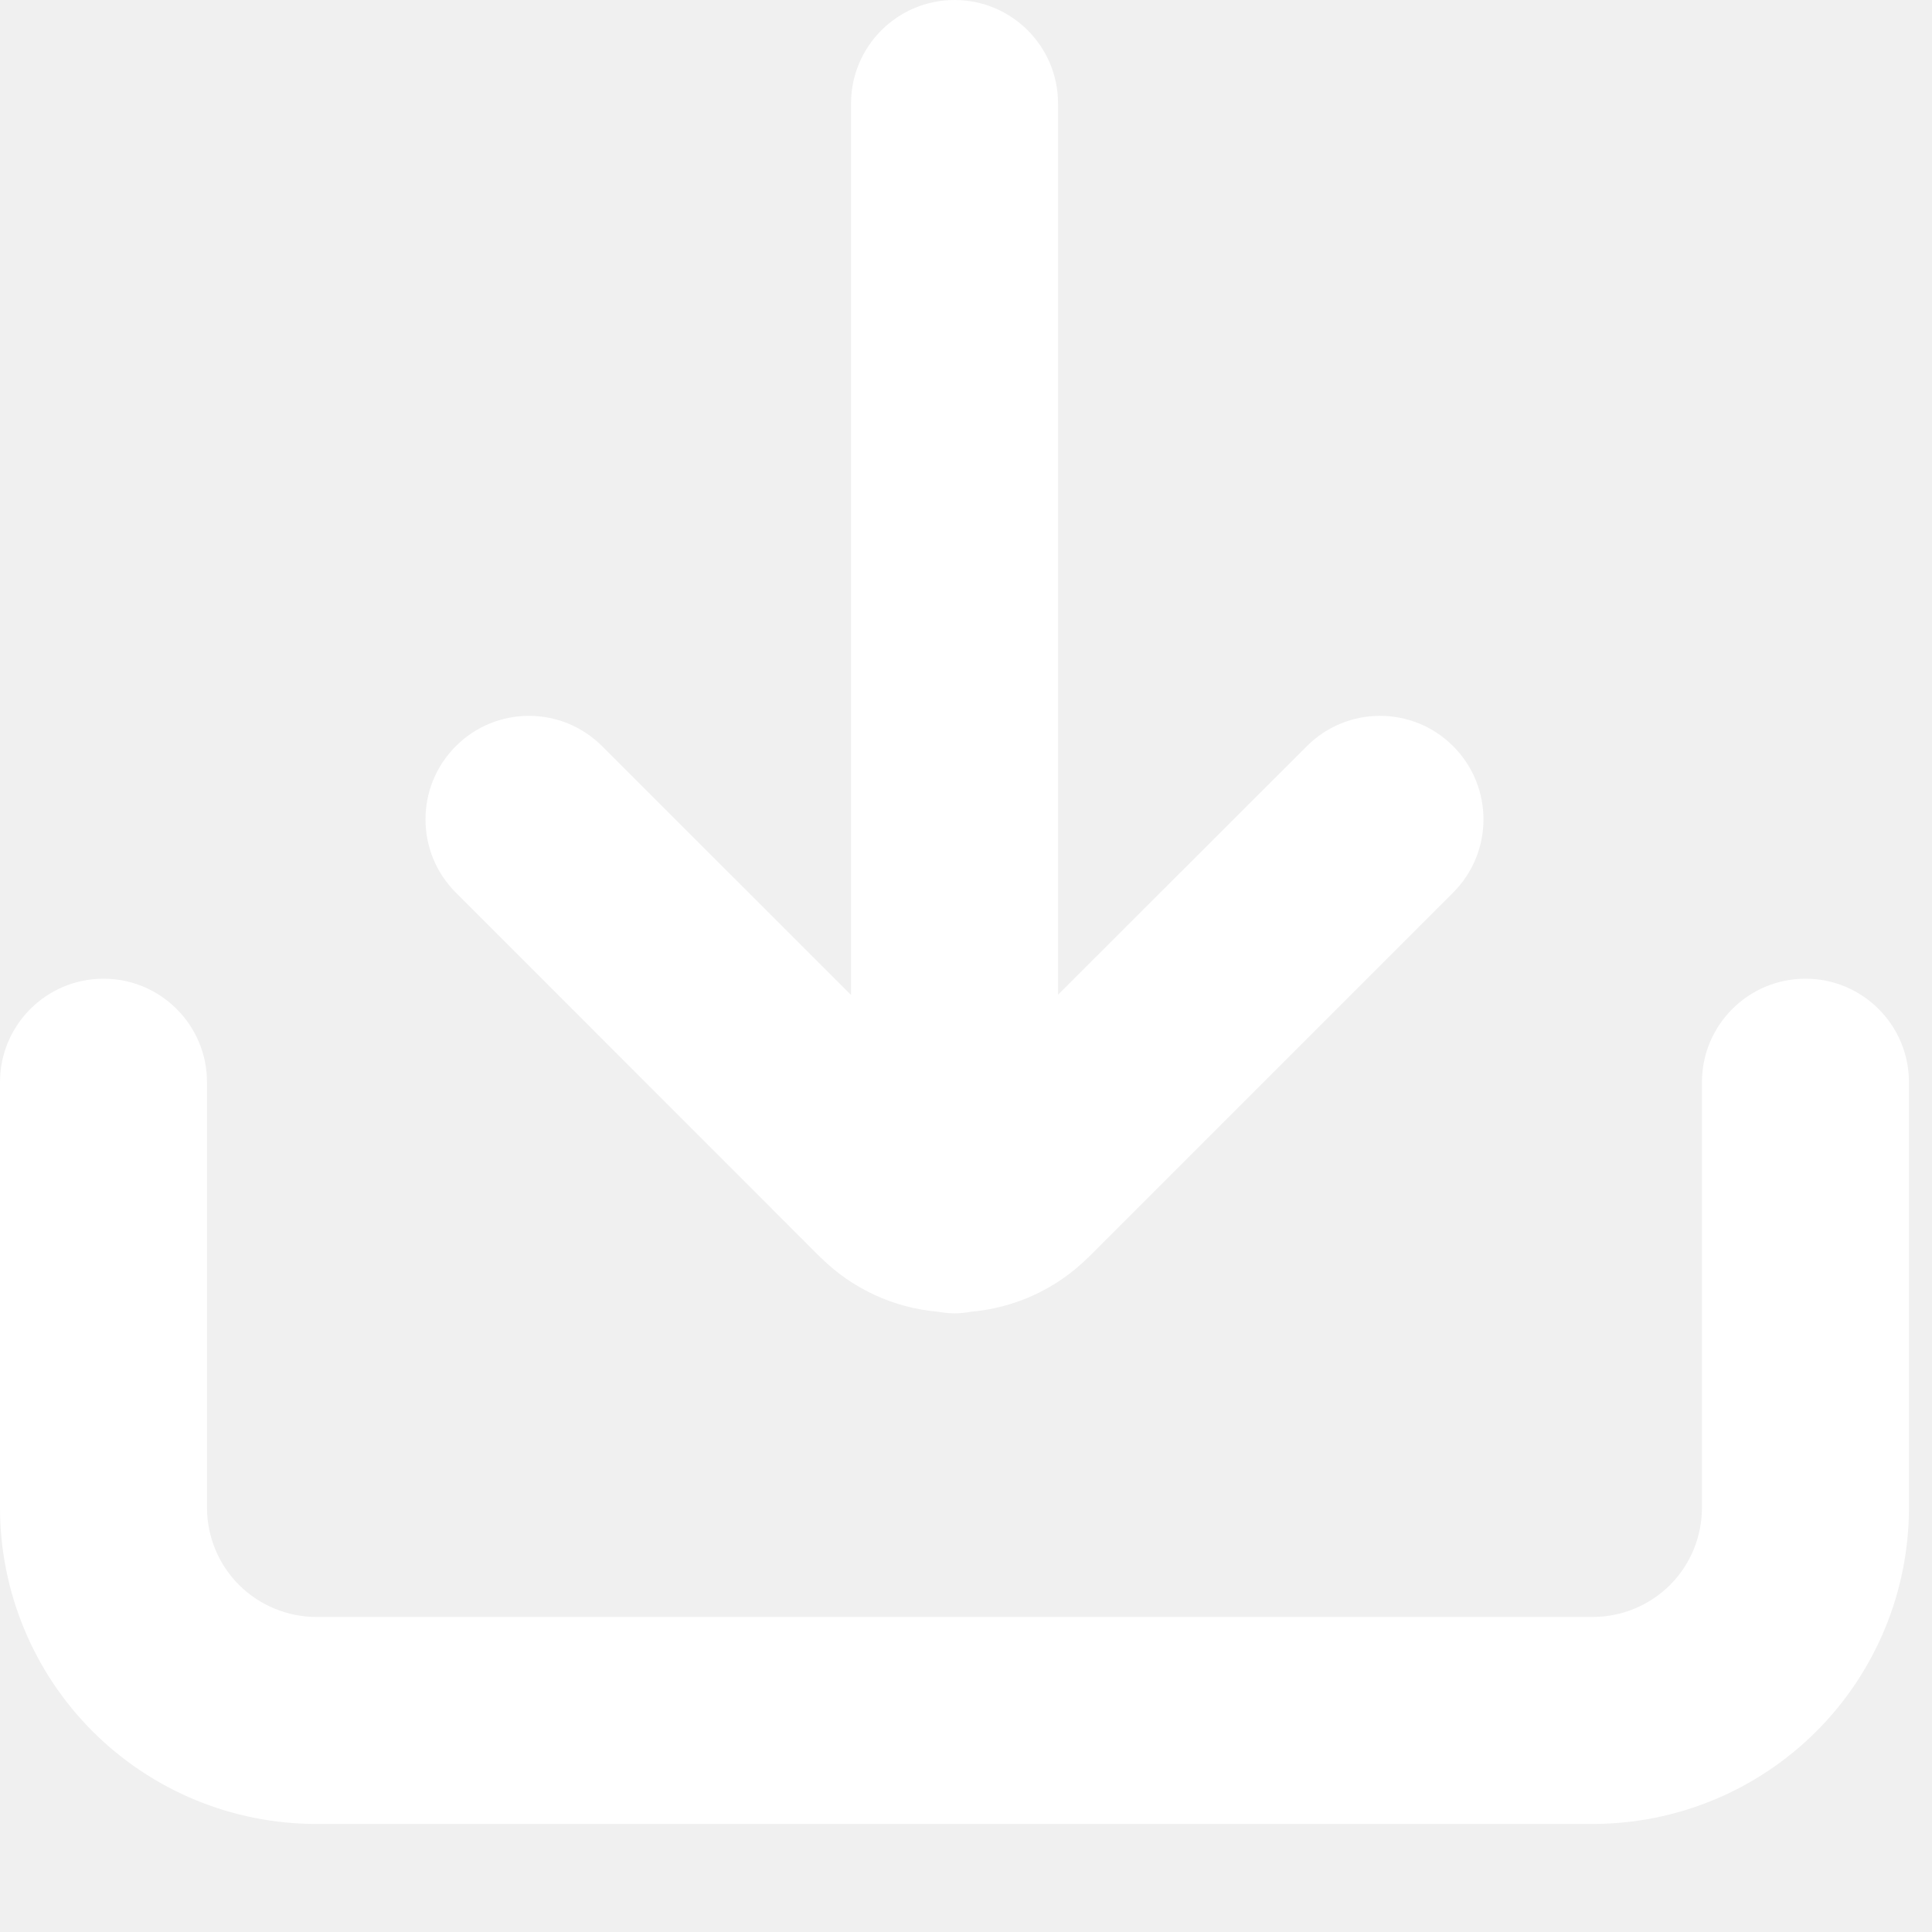
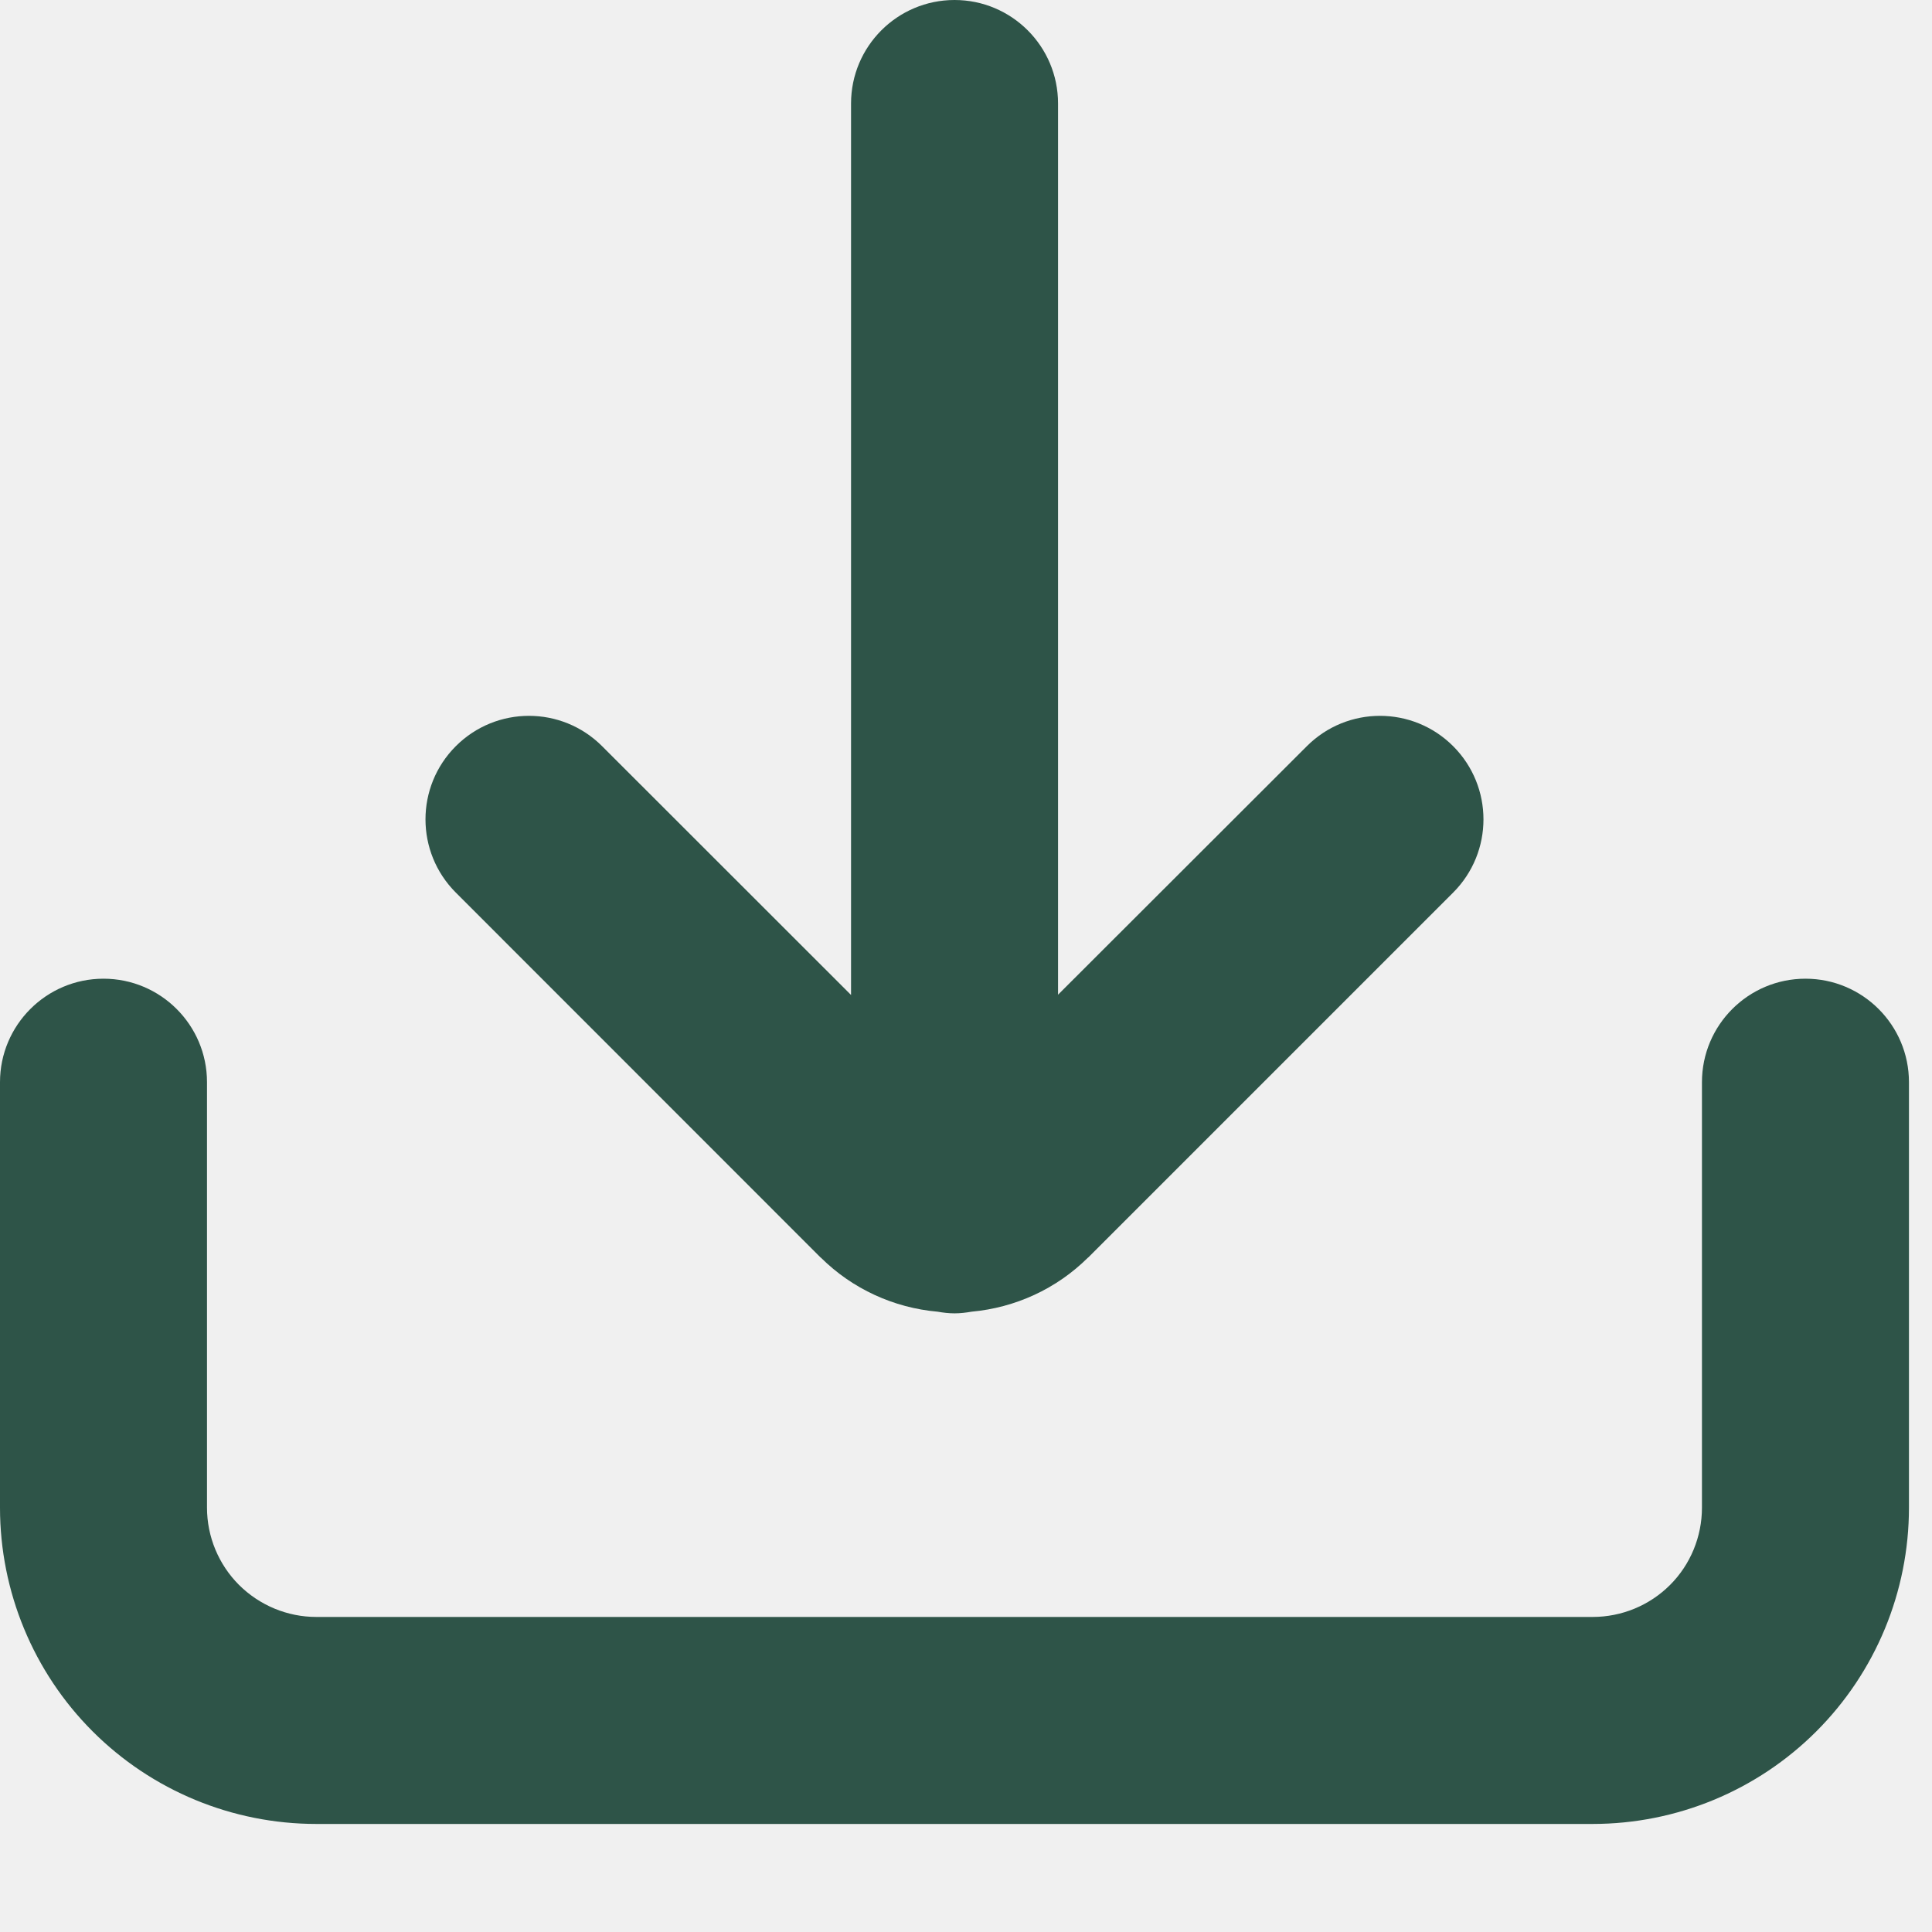
<svg xmlns="http://www.w3.org/2000/svg" width="14" height="14" viewBox="0 0 14 14" fill="none" version="1.1" id="svg1">
  <defs id="defs1" />
-   <path d="M13.083 7.092C13.497 7.092 13.833 7.428 13.833 7.842V10.925C13.833 11.533 13.592 12.116 13.162 12.546C12.732 12.976 12.149 13.217 11.541 13.217H2.292C1.684 13.217 1.101 12.976 0.671 12.546C0.241 12.116 0 11.532 0 10.925V7.842C0 7.428 0.336 7.092 0.75 7.092C1.164 7.092 1.5 7.428 1.5 7.842V10.925C1.5 11.135 1.584 11.337 1.732 11.485C1.881 11.633 2.082 11.717 2.292 11.717H11.541C11.751 11.717 11.953 11.634 12.102 11.485C12.25 11.337 12.333 11.135 12.333 10.925V7.842C12.333 7.428 12.669 7.092 13.083 7.092ZM6.917 0C7.331 0 7.667 0.336 7.667 0.75V7.208L9.47 5.407C9.763 5.114 10.237 5.114 10.53 5.407C10.823 5.7 10.823 6.175 10.53 6.468L7.886 9.112L7.883 9.114C7.655 9.34 7.357 9.476 7.04 9.505C7 9.512 6.959 9.517 6.917 9.517C6.875 9.517 6.834 9.512 6.794 9.505C6.477 9.477 6.177 9.34 5.949 9.114L5.946 9.112L3.303 6.468C3.01 6.175 3.01 5.7 3.303 5.407C3.596 5.114 4.07 5.114 4.363 5.407L6.167 7.21V0.75C6.167 0.336 6.503 0 6.917 0Z" fill="#2E5448" id="path1" style="fill:#ffffff" />
+   <path d="M13.083 7.092C13.497 7.092 13.833 7.428 13.833 7.842V10.925C13.833 11.533 13.592 12.116 13.162 12.546C12.732 12.976 12.149 13.217 11.541 13.217H2.292C1.684 13.217 1.101 12.976 0.671 12.546C0.241 12.116 0 11.532 0 10.925V7.842C0 7.428 0.336 7.092 0.75 7.092C1.164 7.092 1.5 7.428 1.5 7.842V10.925C1.5 11.135 1.584 11.337 1.732 11.485C1.881 11.633 2.082 11.717 2.292 11.717H11.541C11.751 11.717 11.953 11.634 12.102 11.485C12.25 11.337 12.333 11.135 12.333 10.925V7.842C12.333 7.428 12.669 7.092 13.083 7.092ZM6.917 0C7.331 0 7.667 0.336 7.667 0.75V7.208L9.47 5.407C9.763 5.114 10.237 5.114 10.53 5.407C10.823 5.7 10.823 6.175 10.53 6.468L7.886 9.112L7.883 9.114C7.655 9.34 7.357 9.476 7.04 9.505C7 9.512 6.959 9.517 6.917 9.517C6.875 9.517 6.834 9.512 6.794 9.505C6.477 9.477 6.177 9.34 5.949 9.114L5.946 9.112L3.303 6.468C3.01 6.175 3.01 5.7 3.303 5.407C3.596 5.114 4.07 5.114 4.363 5.407L6.167 7.21V0.75C6.167 0.336 6.503 0 6.917 0Z" fill="#2E5448" id="path1" style="fill:#2E5448" />
</svg>
